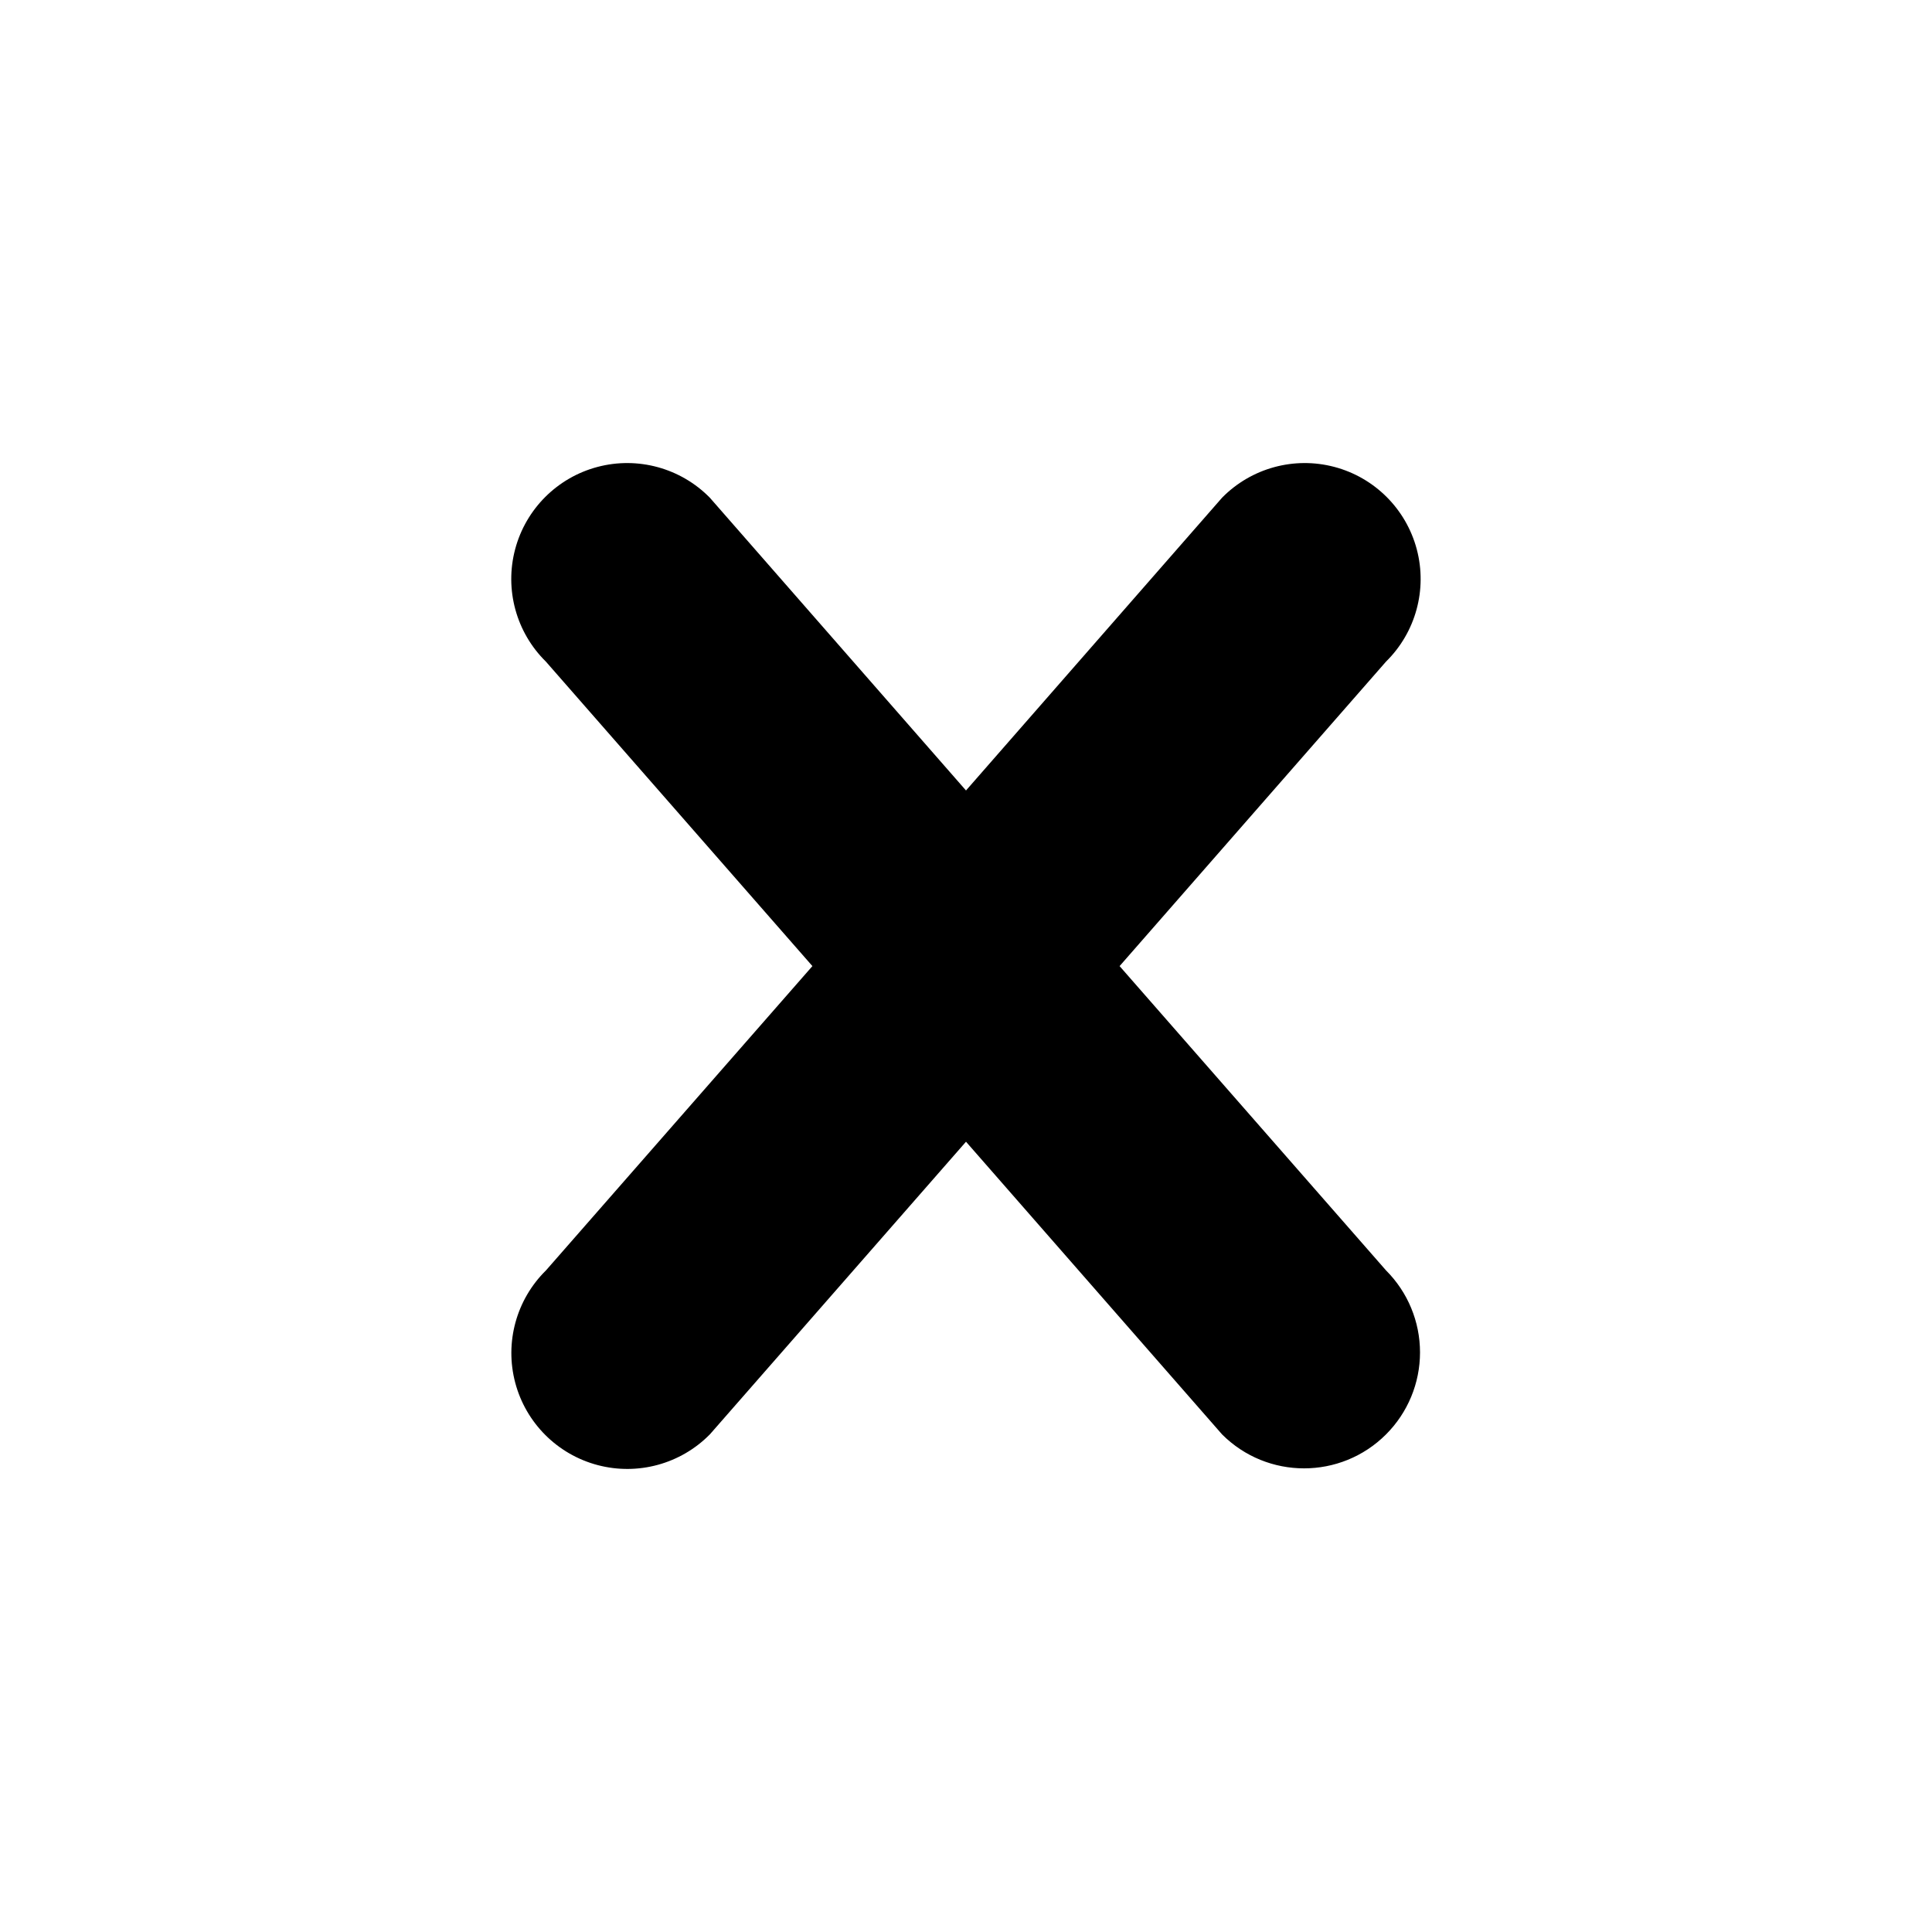
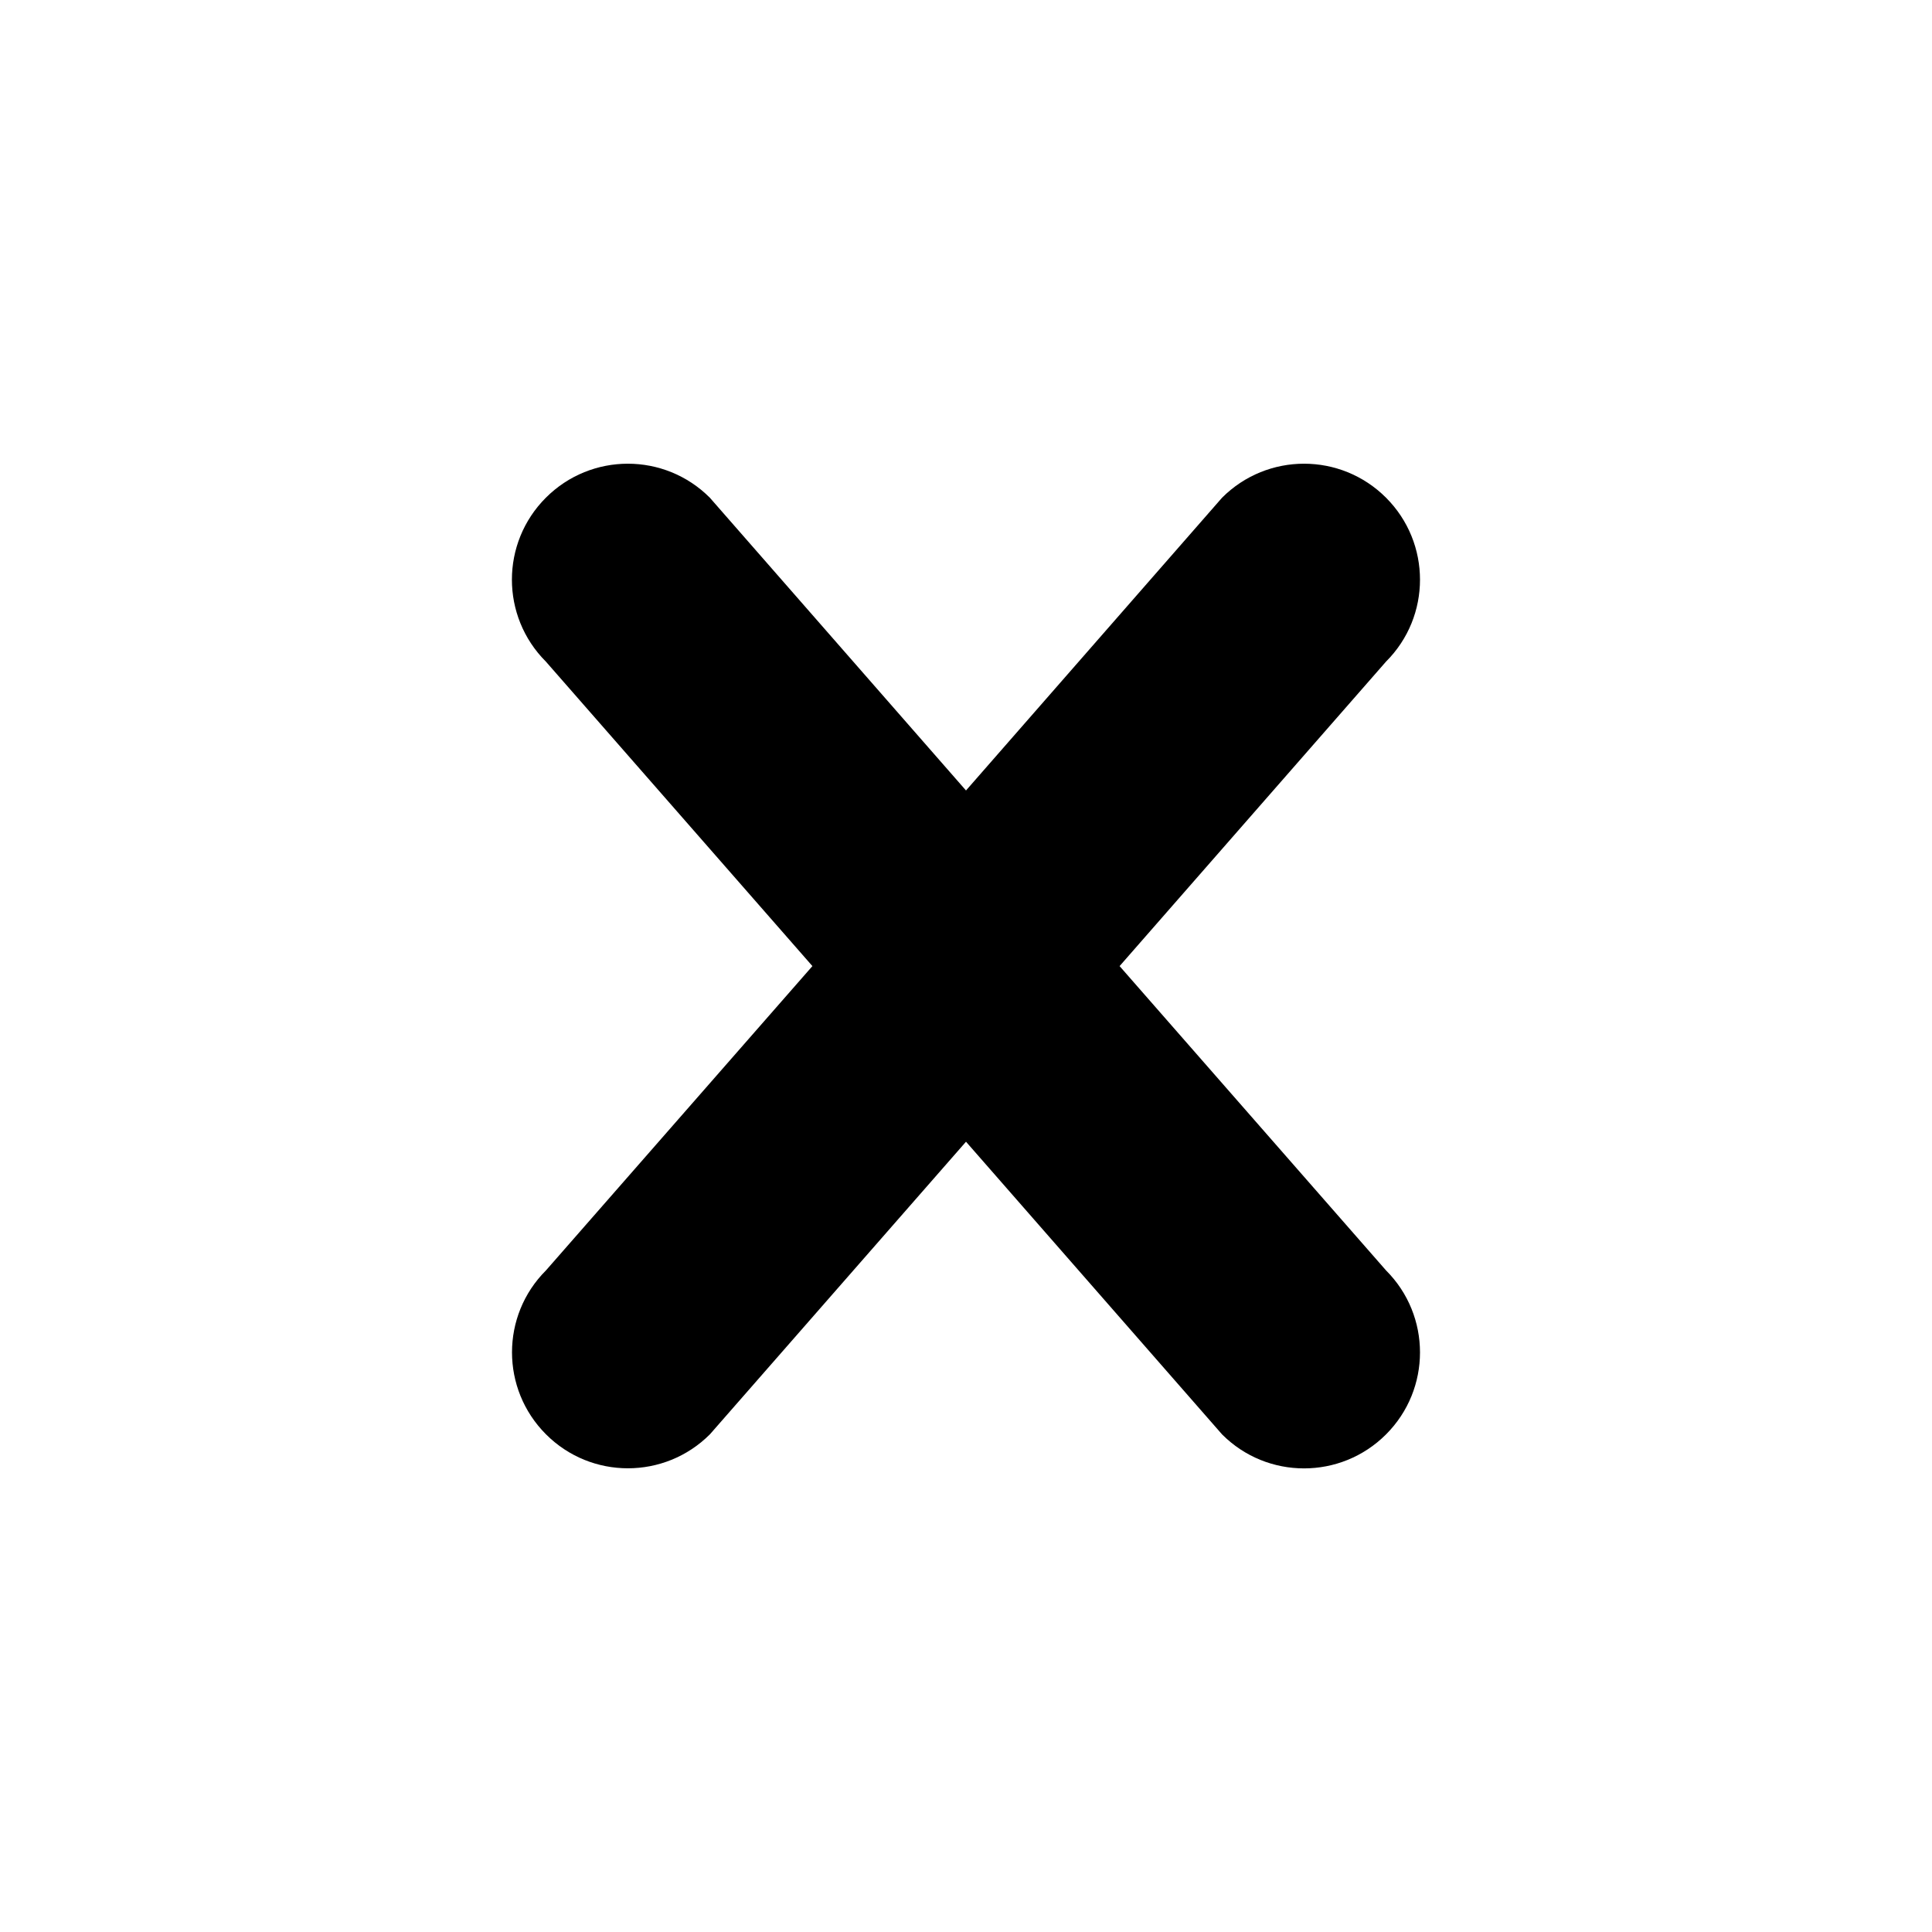
- <svg xmlns="http://www.w3.org/2000/svg" width="20" height="20">
-   <path d="M14.348 14.849a1.2 1.2 0 01-1.697 0L10 11.819l-2.651 3.029a1.2 1.2 0 11-1.697-1.697l2.758-3.15-2.759-3.152a1.2 1.2 0 111.697-1.697L10 8.183l2.651-3.031a1.2 1.2 0 111.697 1.697l-2.758 3.152 2.758 3.15a1.2 1.2 0 010 1.698z" />
+ <svg xmlns="http://www.w3.org/2000/svg" version="1.1" width="20" height="20" viewBox="0 0 20 20">
+   <path d="M14.348 14.849c-0.469 0.469-1.229 0.469-1.697 0l-2.651-3.030-2.651 3.029c-0.469 0.469-1.229 0.469-1.697 0-0.469-0.469-0.469-1.229 0-1.697l2.758-3.15-2.759-3.152c-0.469-0.469-0.469-1.228 0-1.697s1.228-0.469 1.697 0l2.652 3.031 2.651-3.031c0.469-0.469 1.228-0.469 1.697 0s0.469 1.229 0 1.697l-2.758 3.152 2.758 3.15c0.469 0.469 0.469 1.229 0 1.698z" />
</svg>
